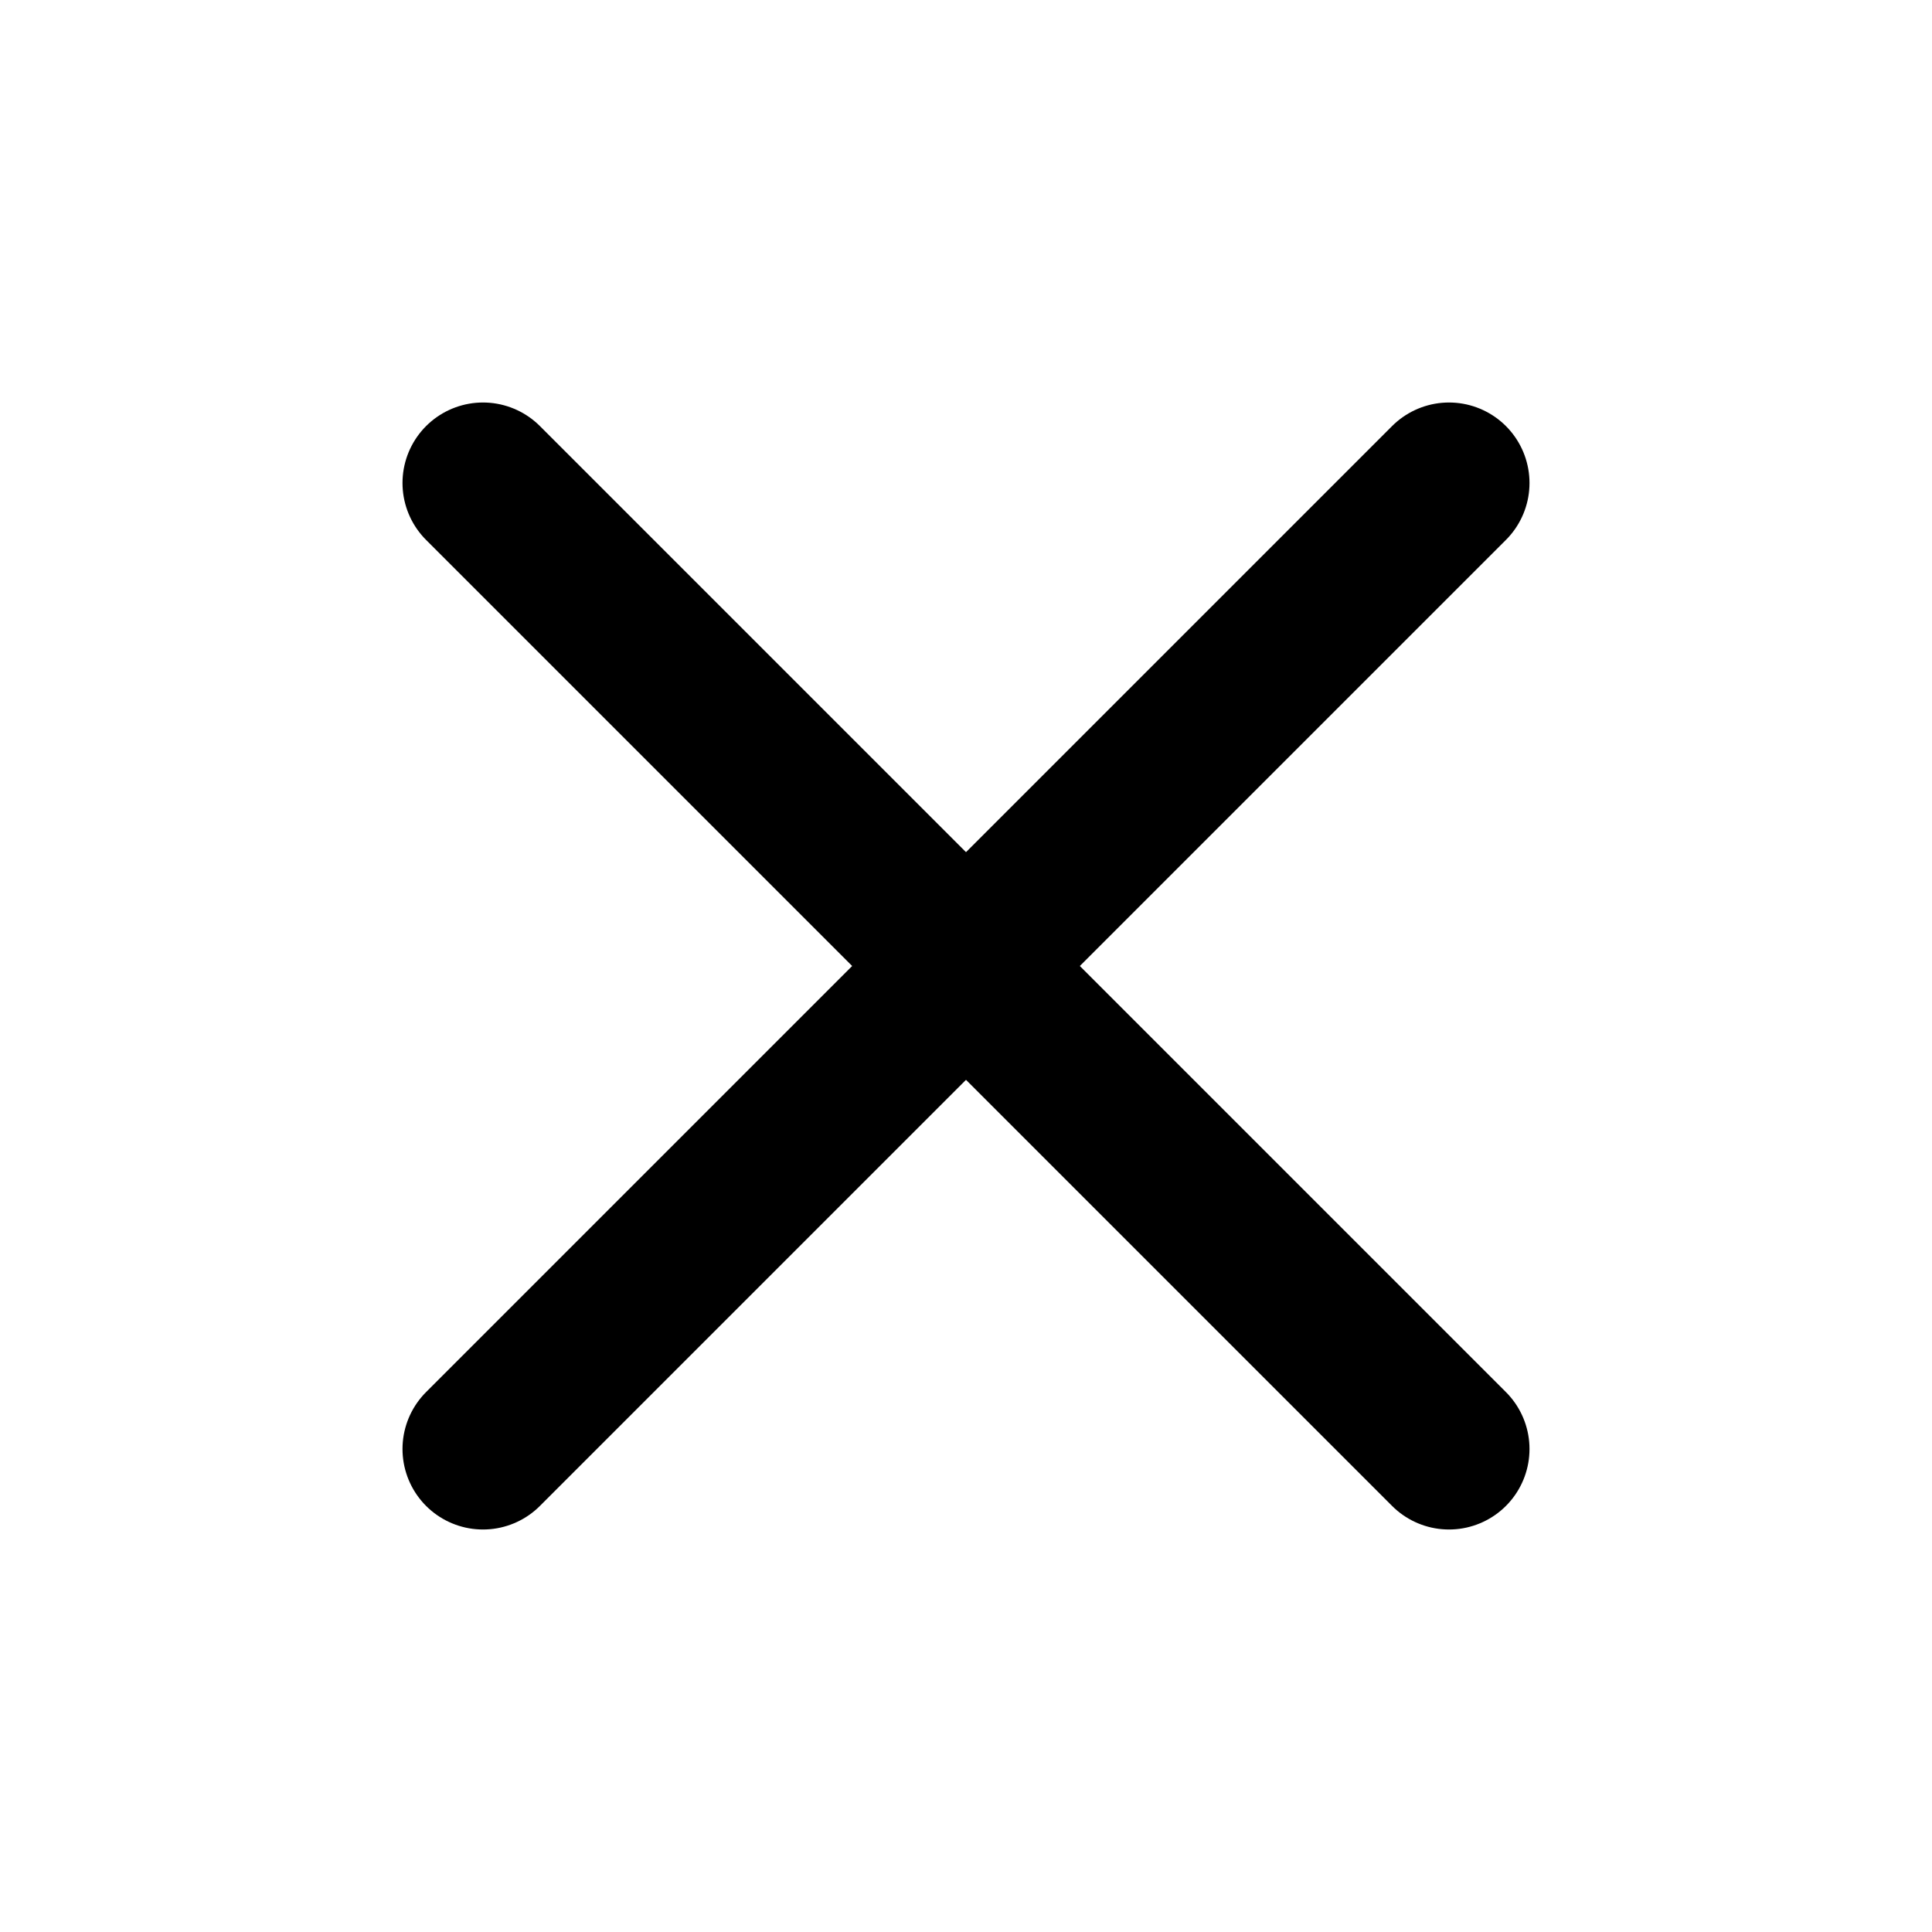
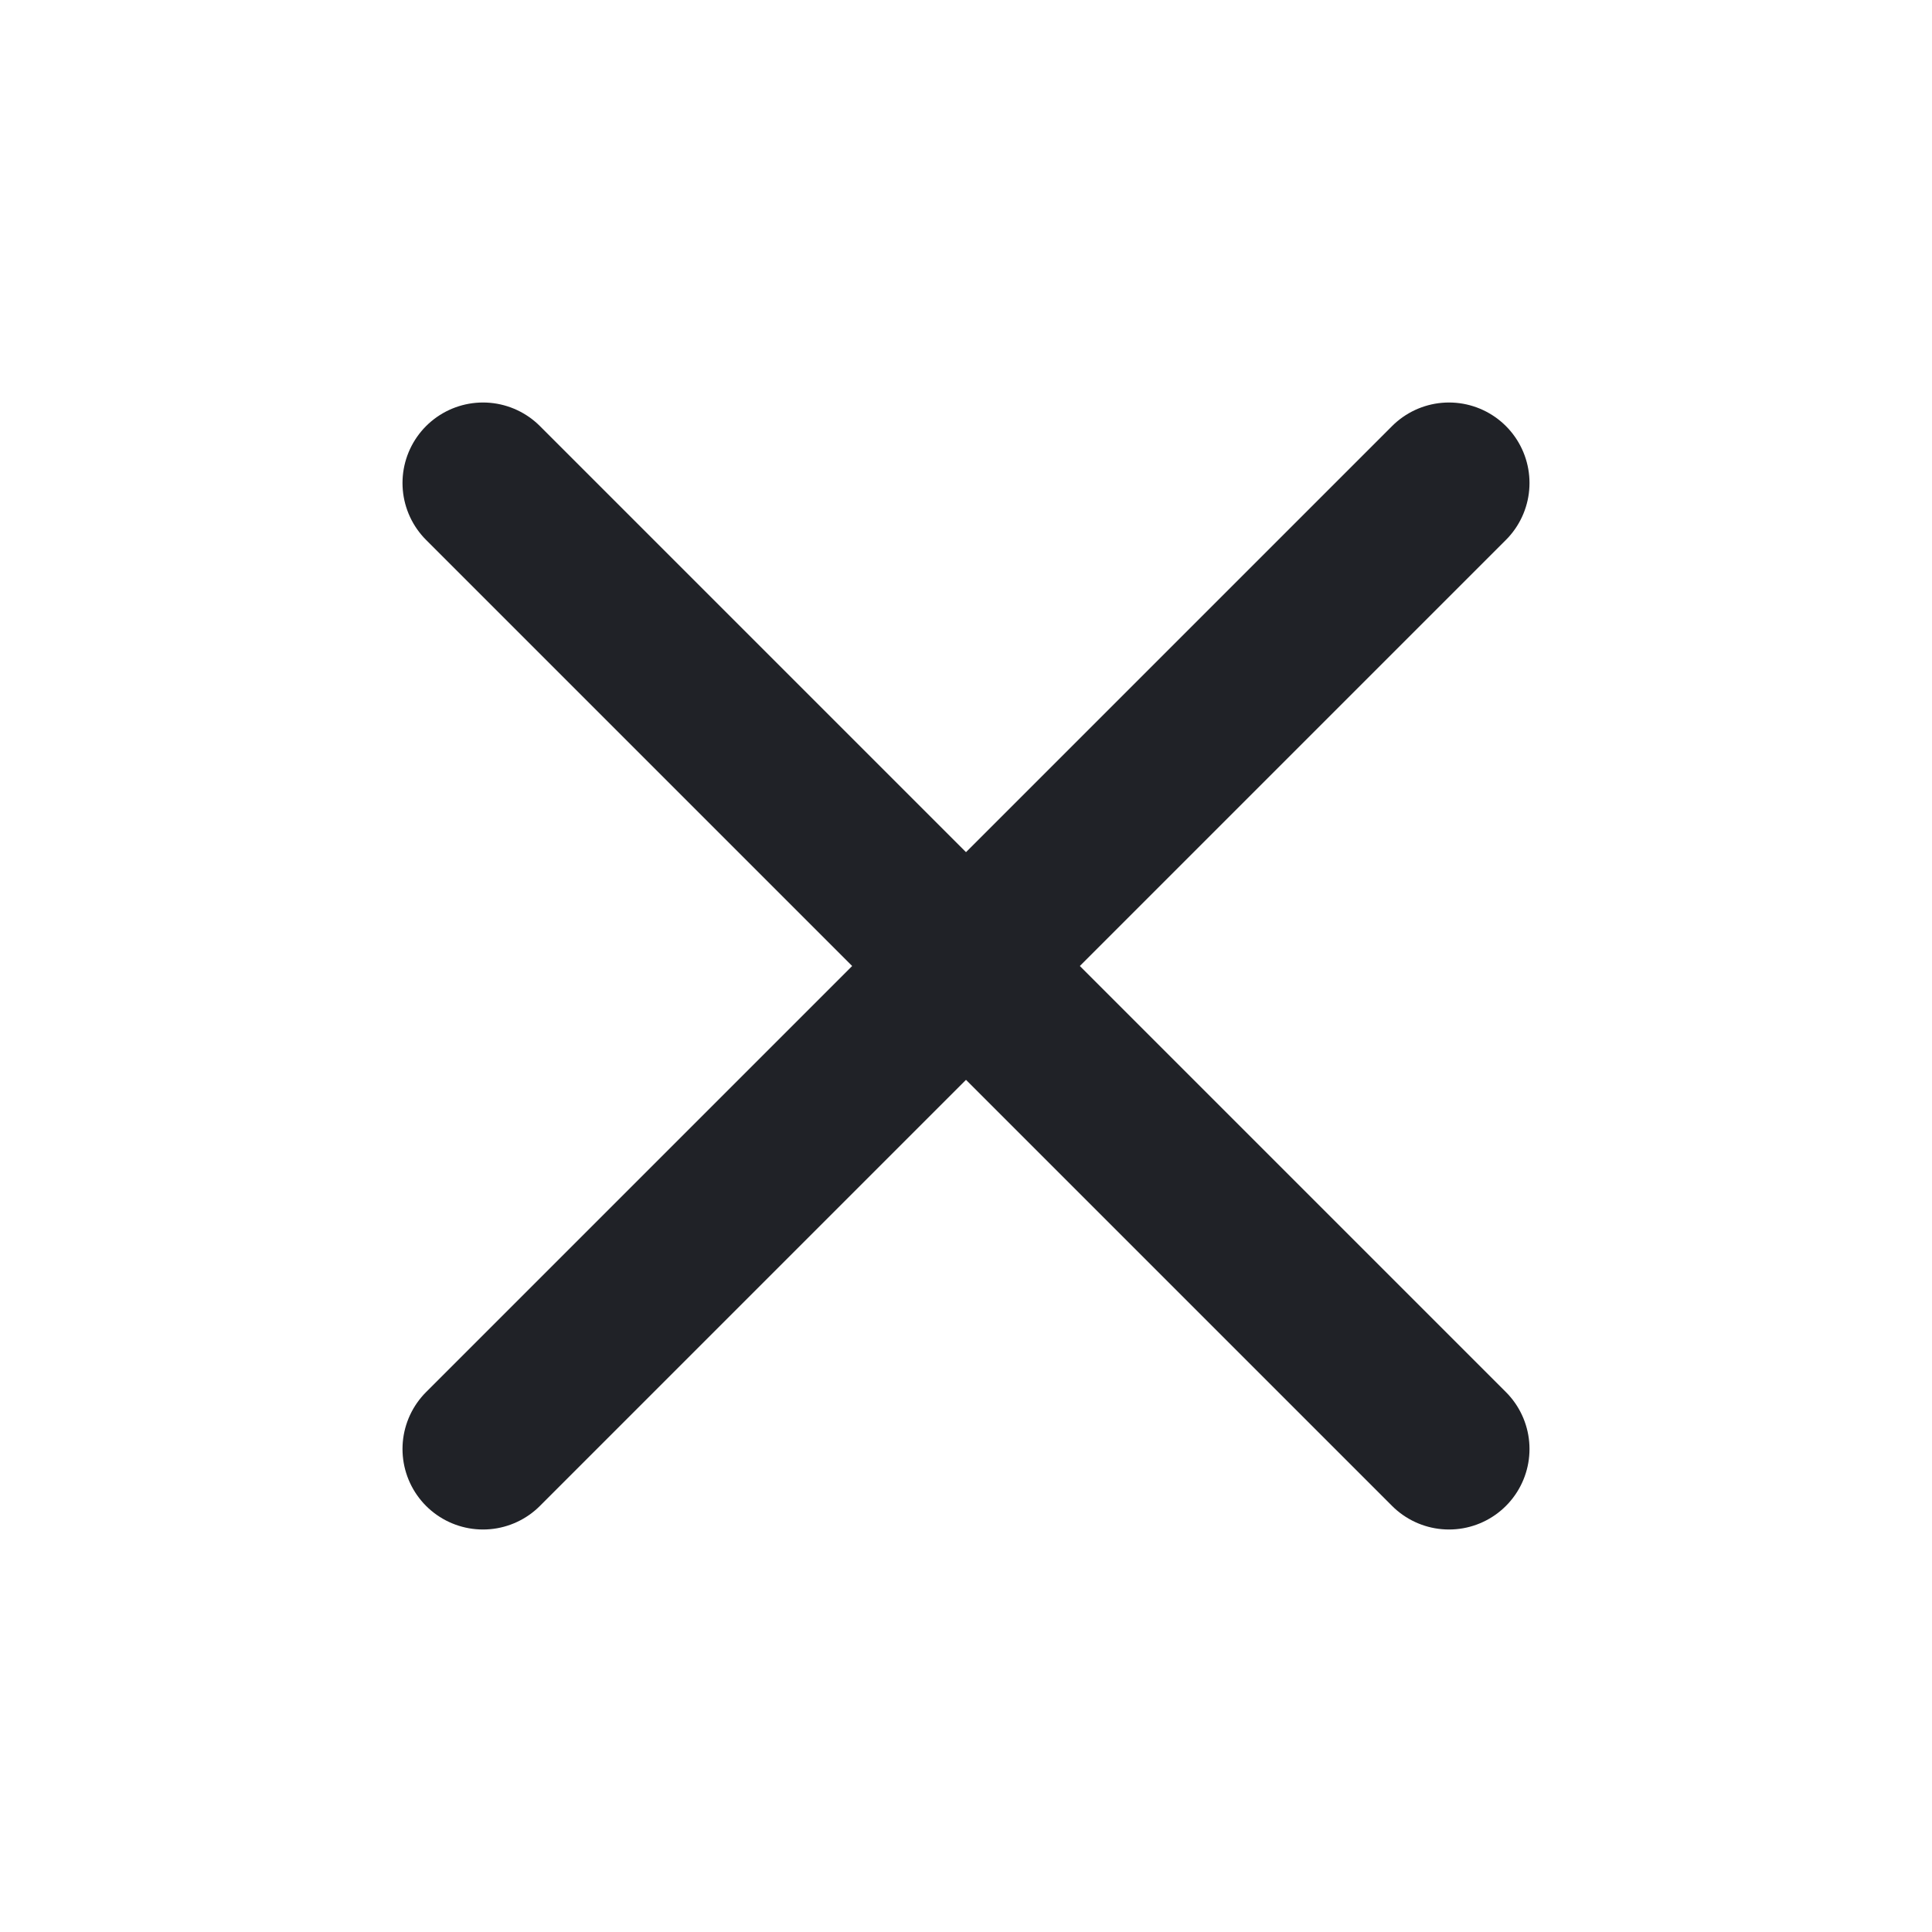
- <svg xmlns="http://www.w3.org/2000/svg" width="24" height="24" viewBox="0 0 24 24" fill="none" stroke="currentColor" stroke-width="2" stroke-linecap="round" stroke-linejoin="round" class="feather feather-x">
+ <svg xmlns="http://www.w3.org/2000/svg" width="24" height="24" viewBox="0 0 24 24" fill="none" stroke="#202227" stroke-width="2" stroke-linecap="round" stroke-linejoin="round" class="feather feather-x">
  <line x1="18" y1="6" x2="6" y2="18" />
  <line x1="6" y1="6" x2="18" y2="18" />
</svg>
